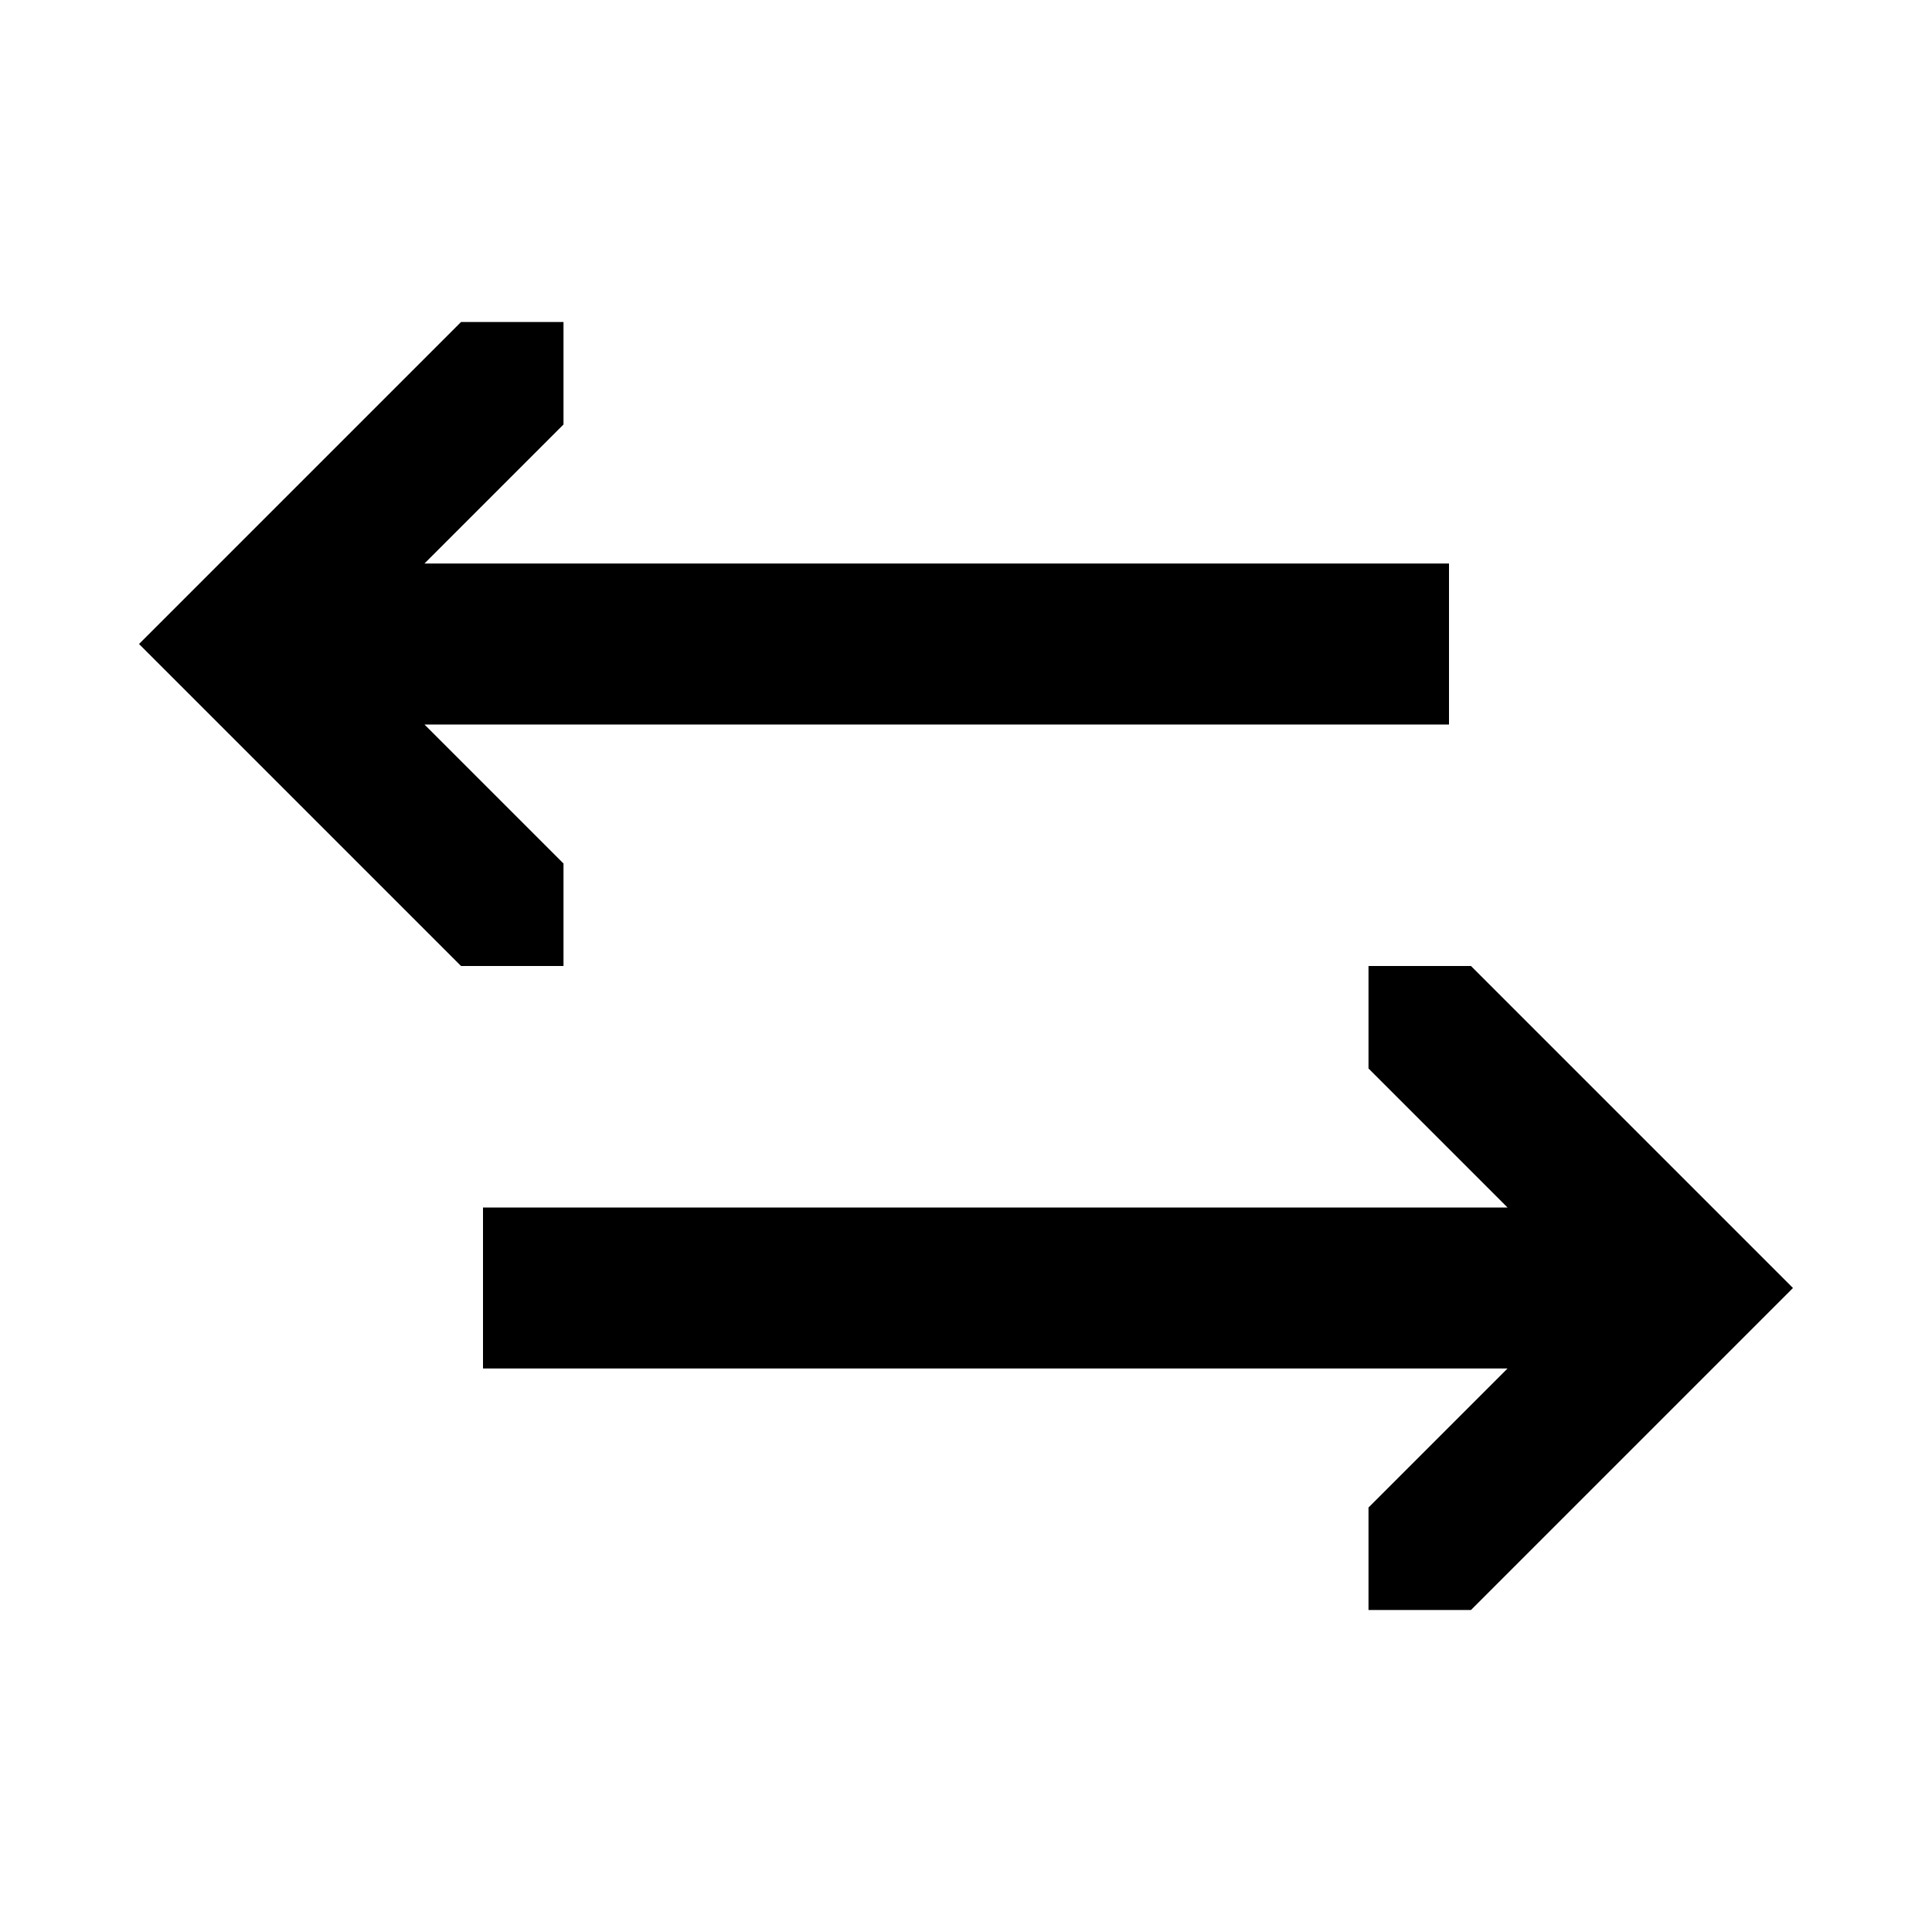
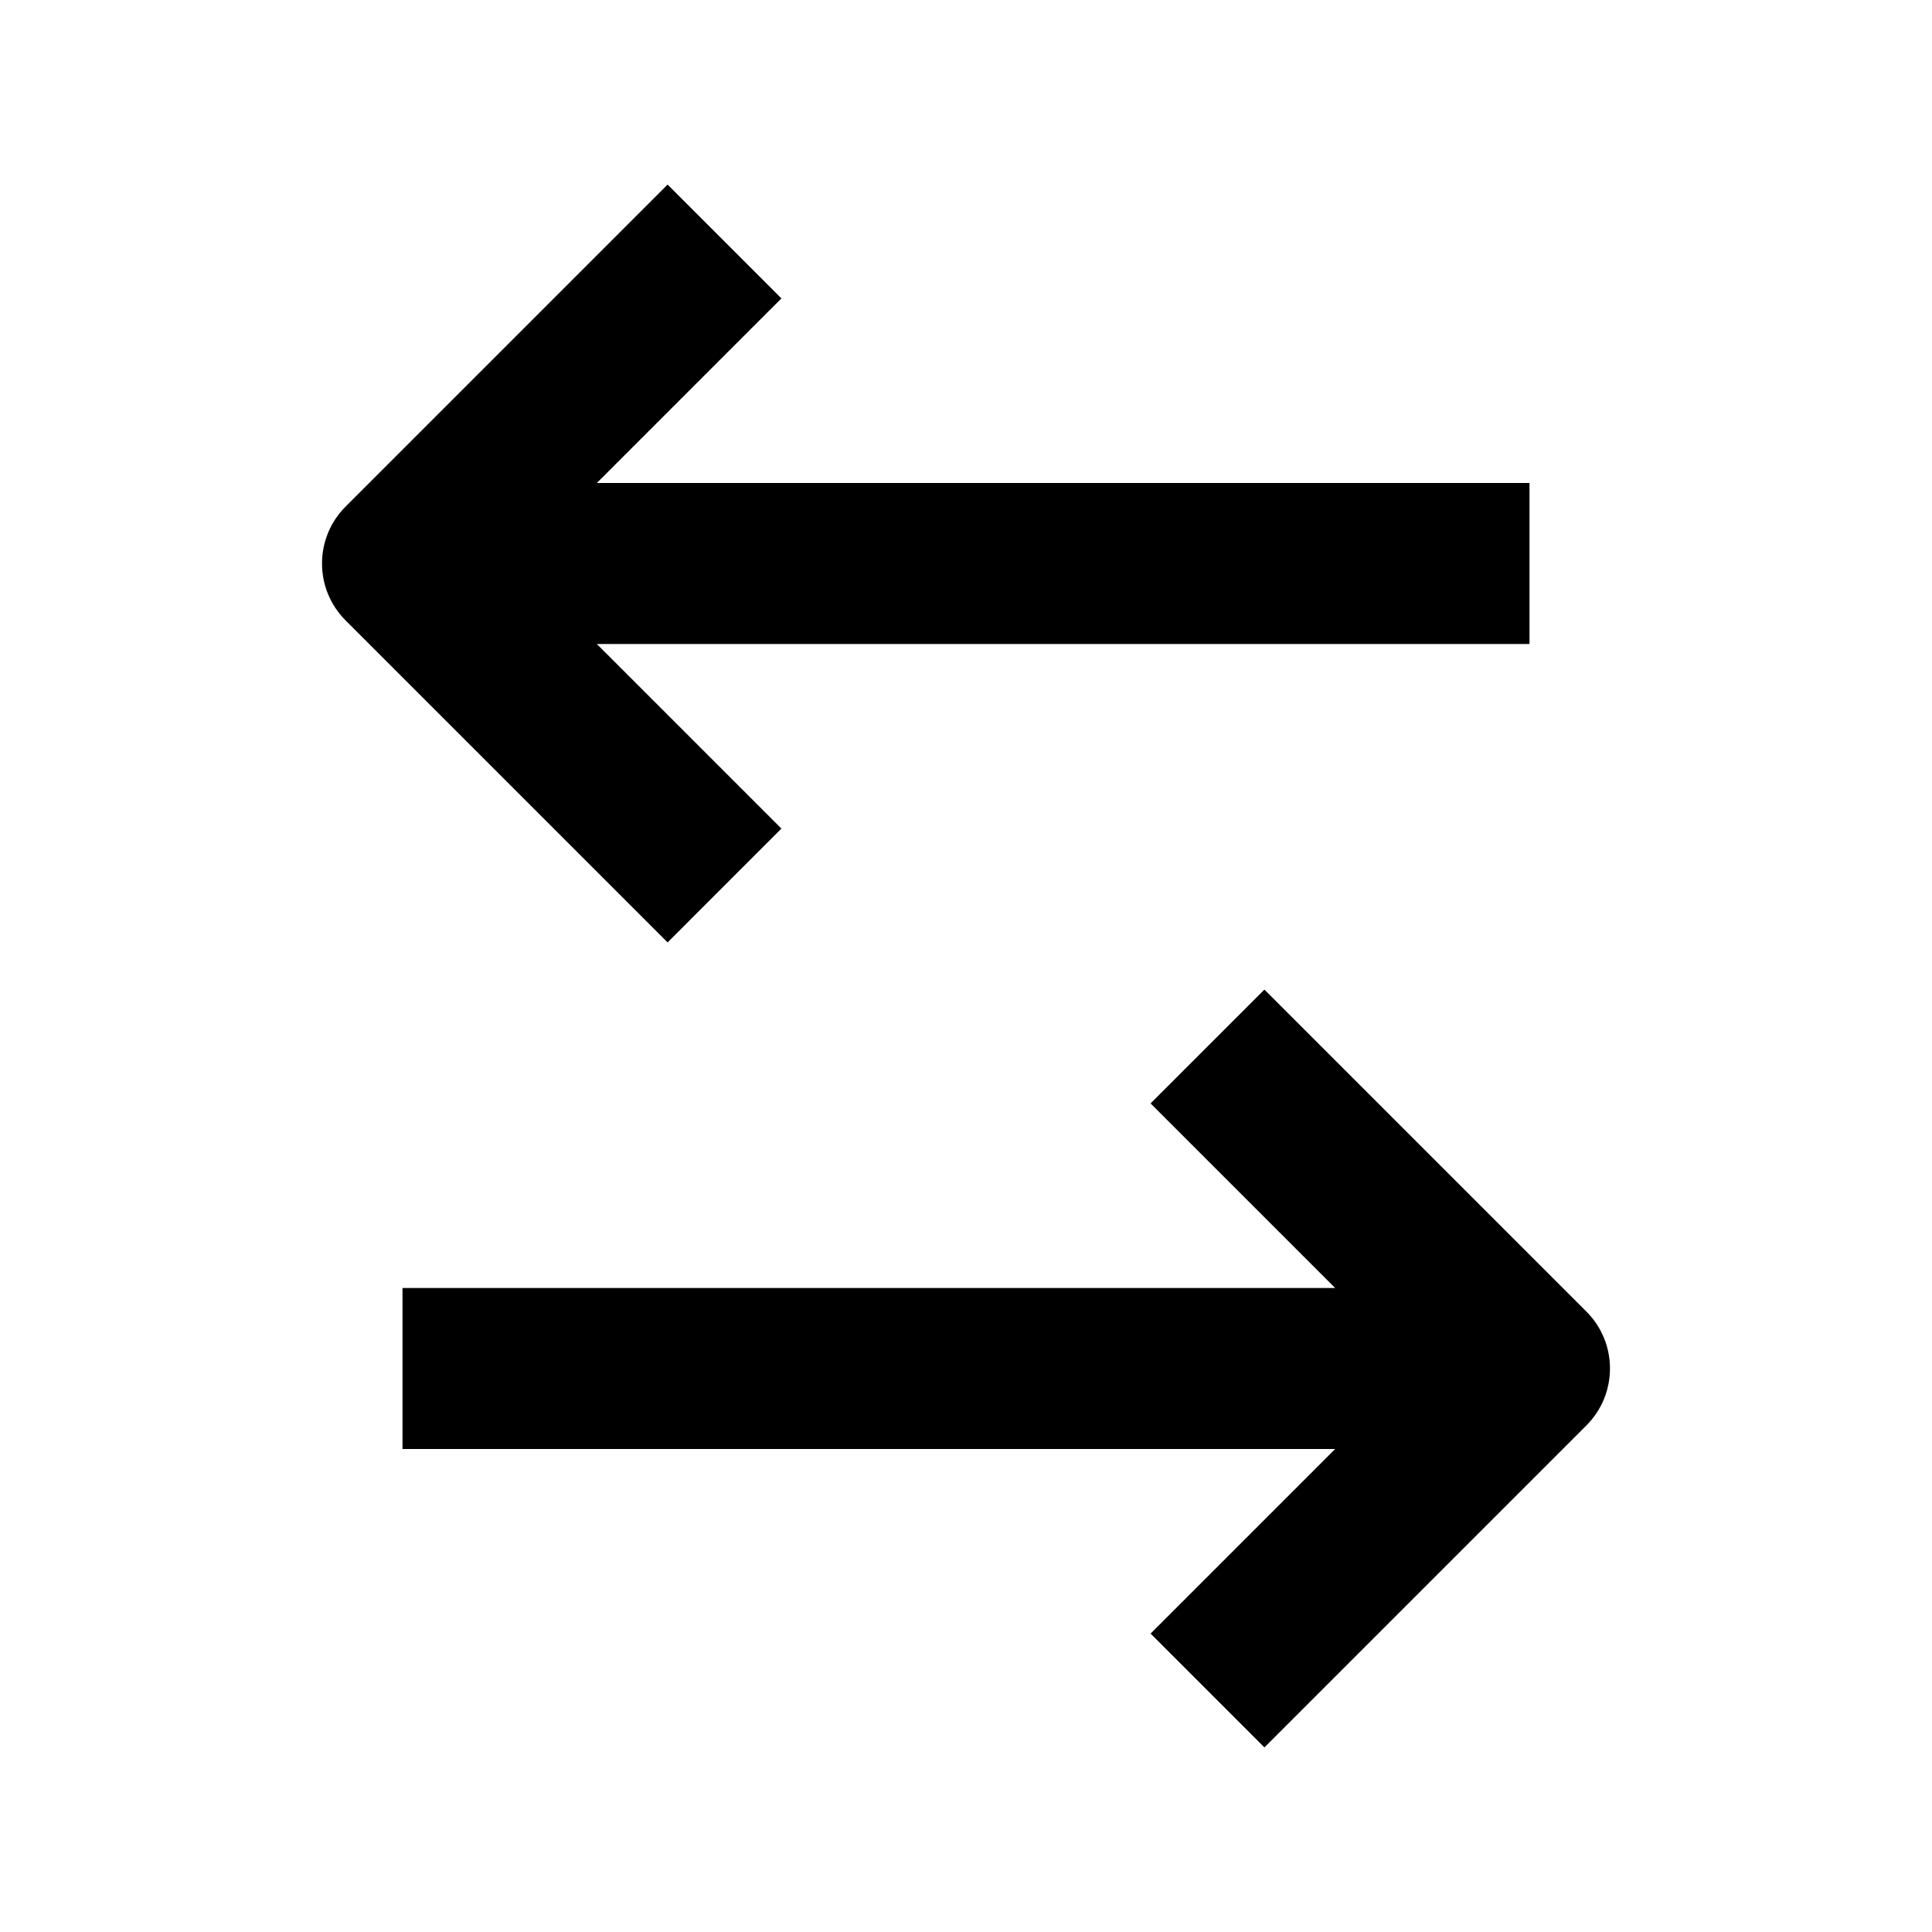
- <svg xmlns="http://www.w3.org/2000/svg" width="24" height="24">
-   <path d="M7 10.727V12H5.727l-4-4 4-4H7v1.273L5.273 7H18v2H5.273L7 10.727zM18.273 12l4 4-4 4H17v-1.273L18.727 17H6v-2h12.727L17 13.273V12h1.273z" />
+ <svg xmlns="http://www.w3.org/2000/svg" width="24" height="24" fill="currentColor" viewBox="0 0 24 24">
+   <path fill-rule="evenodd" d="M7.414 8l2.293 2.293-1.414 1.414-4-4a1 1 0 010-1.414l4-4 1.414 1.414L7.414 6H19v2H7.414zm8.293 4.293l4 4a1 1 0 010 1.414l-4 4-1.414-1.414L16.586 18H5v-2h11.586l-2.293-2.293 1.414-1.414z" clip-rule="evenodd" />
</svg>
